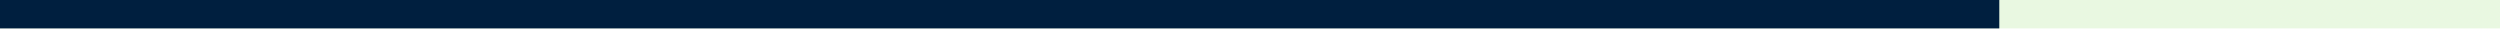
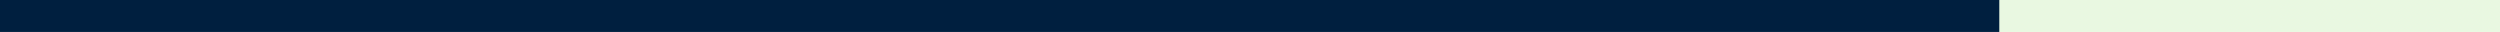
- <svg xmlns="http://www.w3.org/2000/svg" width="704" height="8" viewBox="0 0 704 8" fill="none">
-   <rect width="704" height="8" fill="#E9F8E1" />
-   <rect width="563" height="8" fill="#001F3F" />
+ <svg xmlns="http://www.w3.org/2000/svg" width="704" height="9" viewBox="0 0 704 9" fill="none">
+   <rect width="704" height="9" fill="#E9F8E1" />
+   <rect width="563" height="9" fill="#001F3F" />
</svg>
